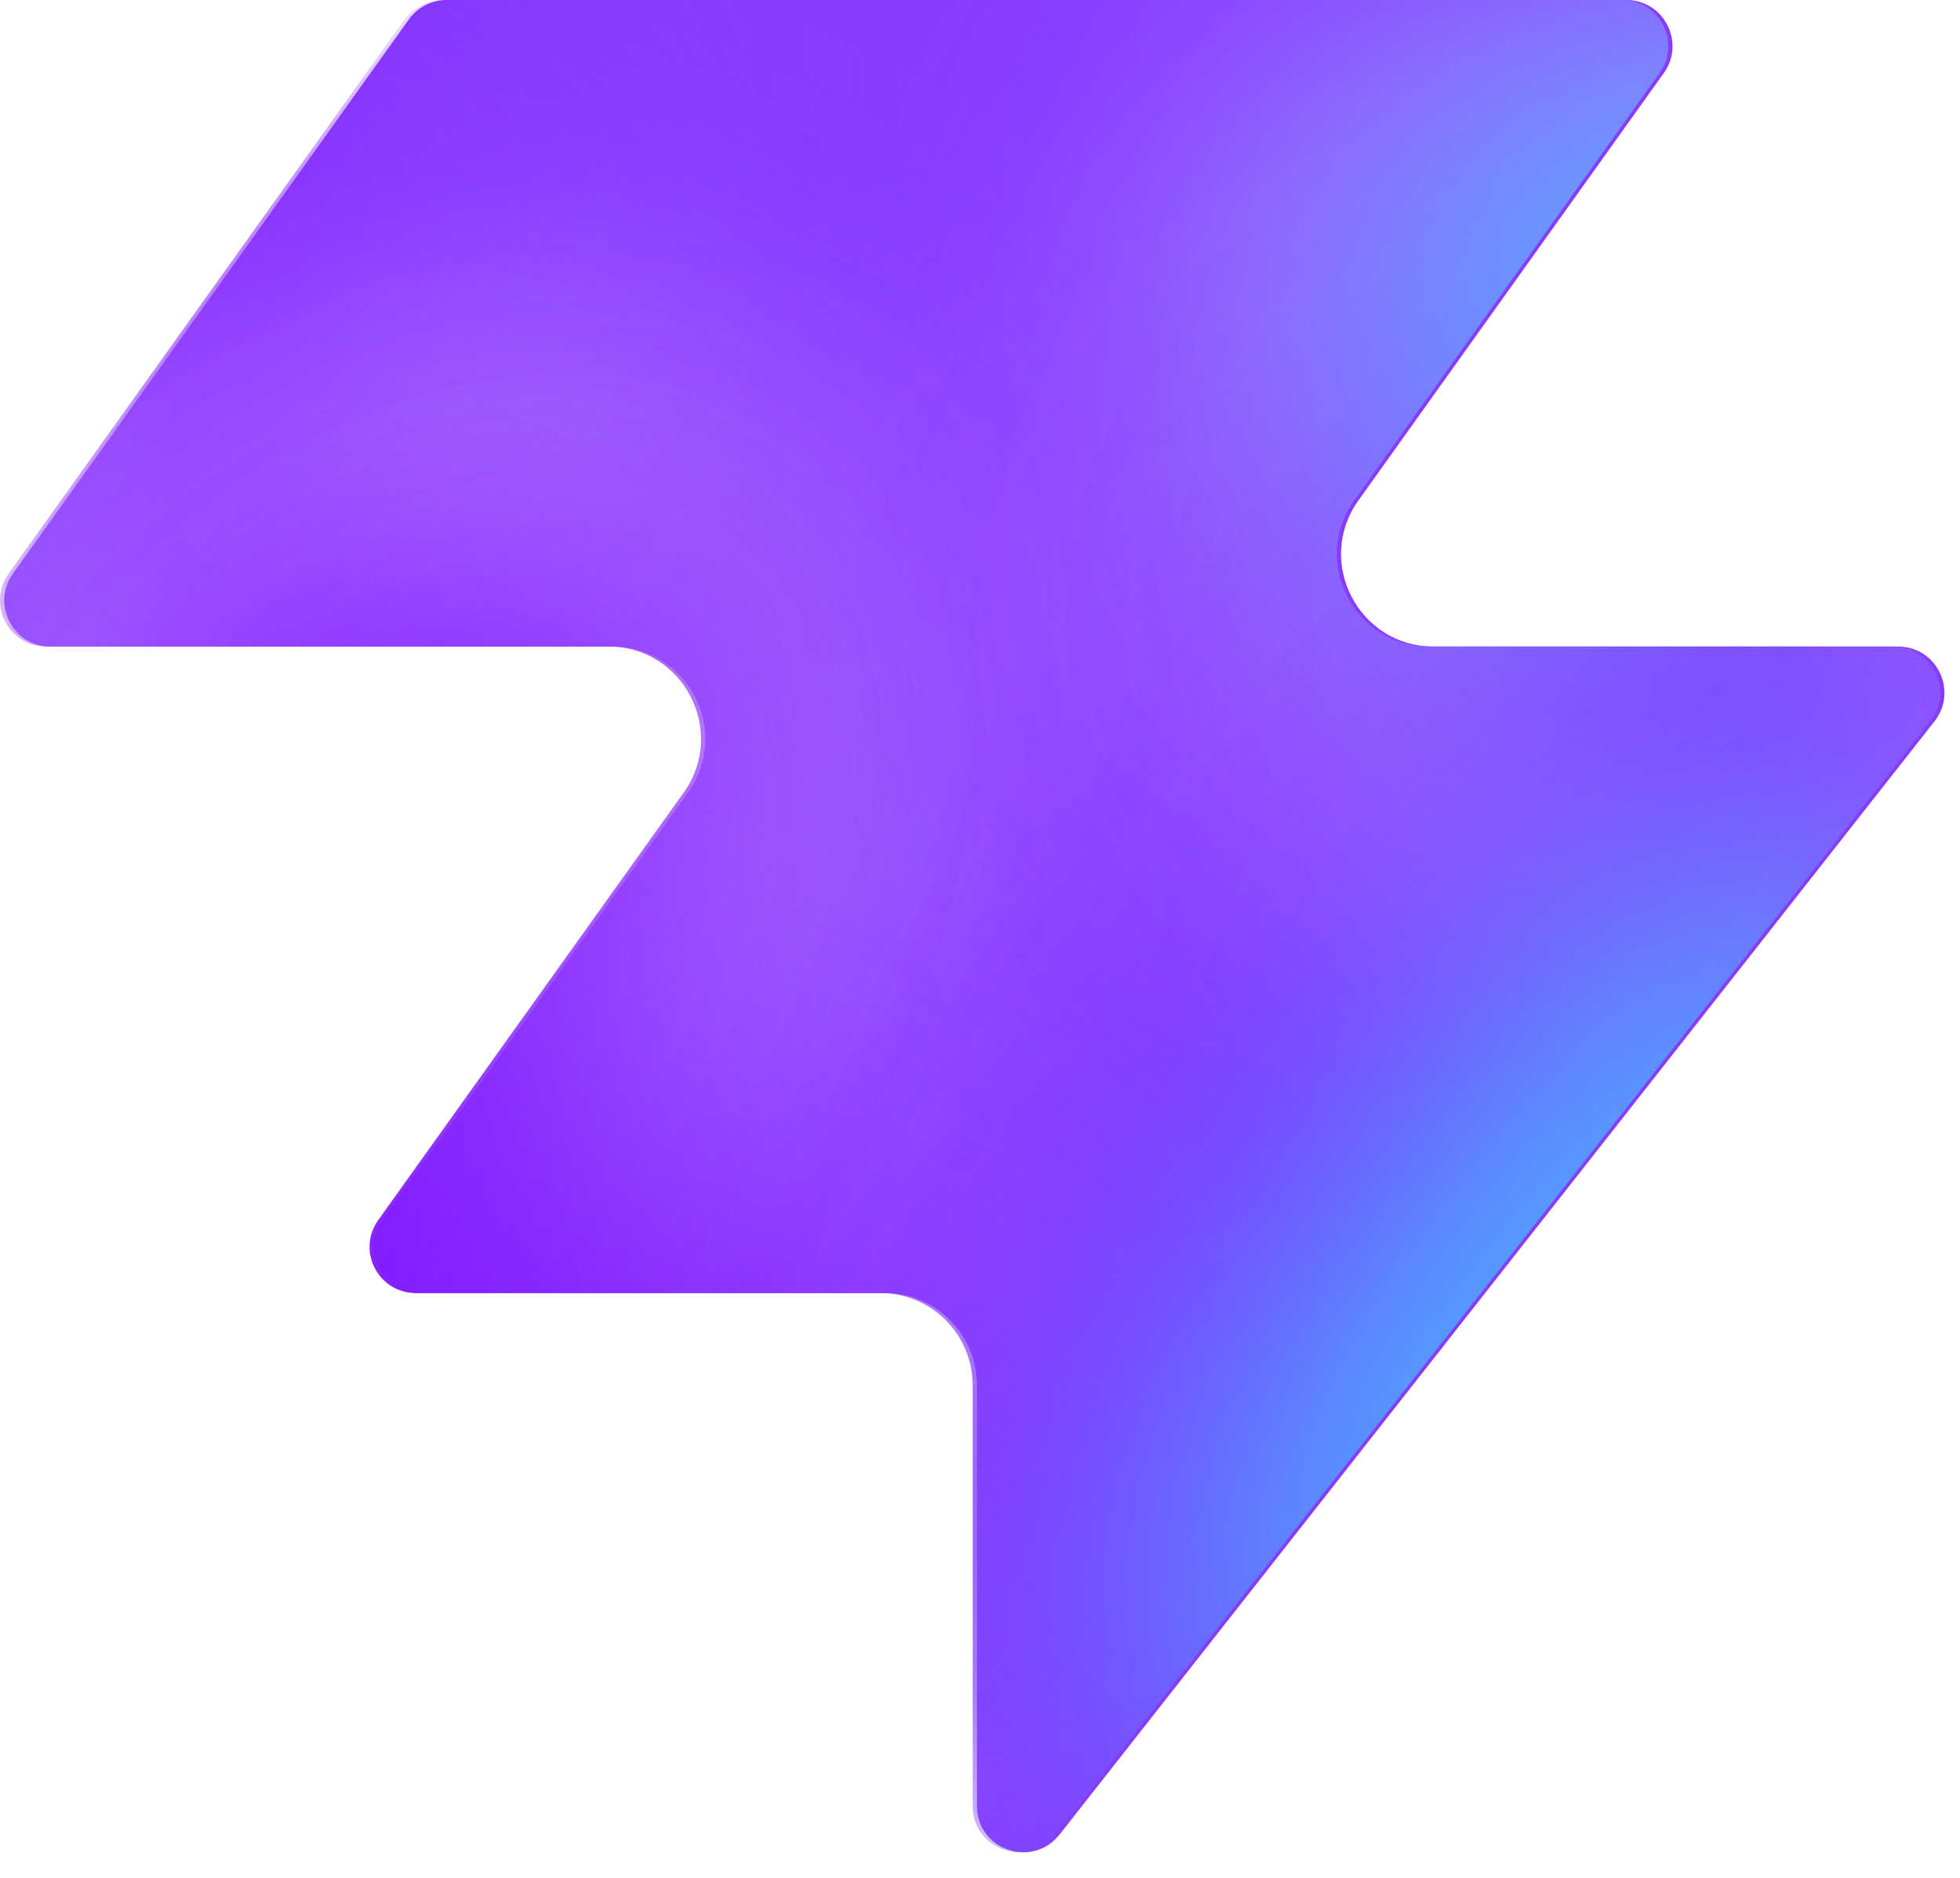
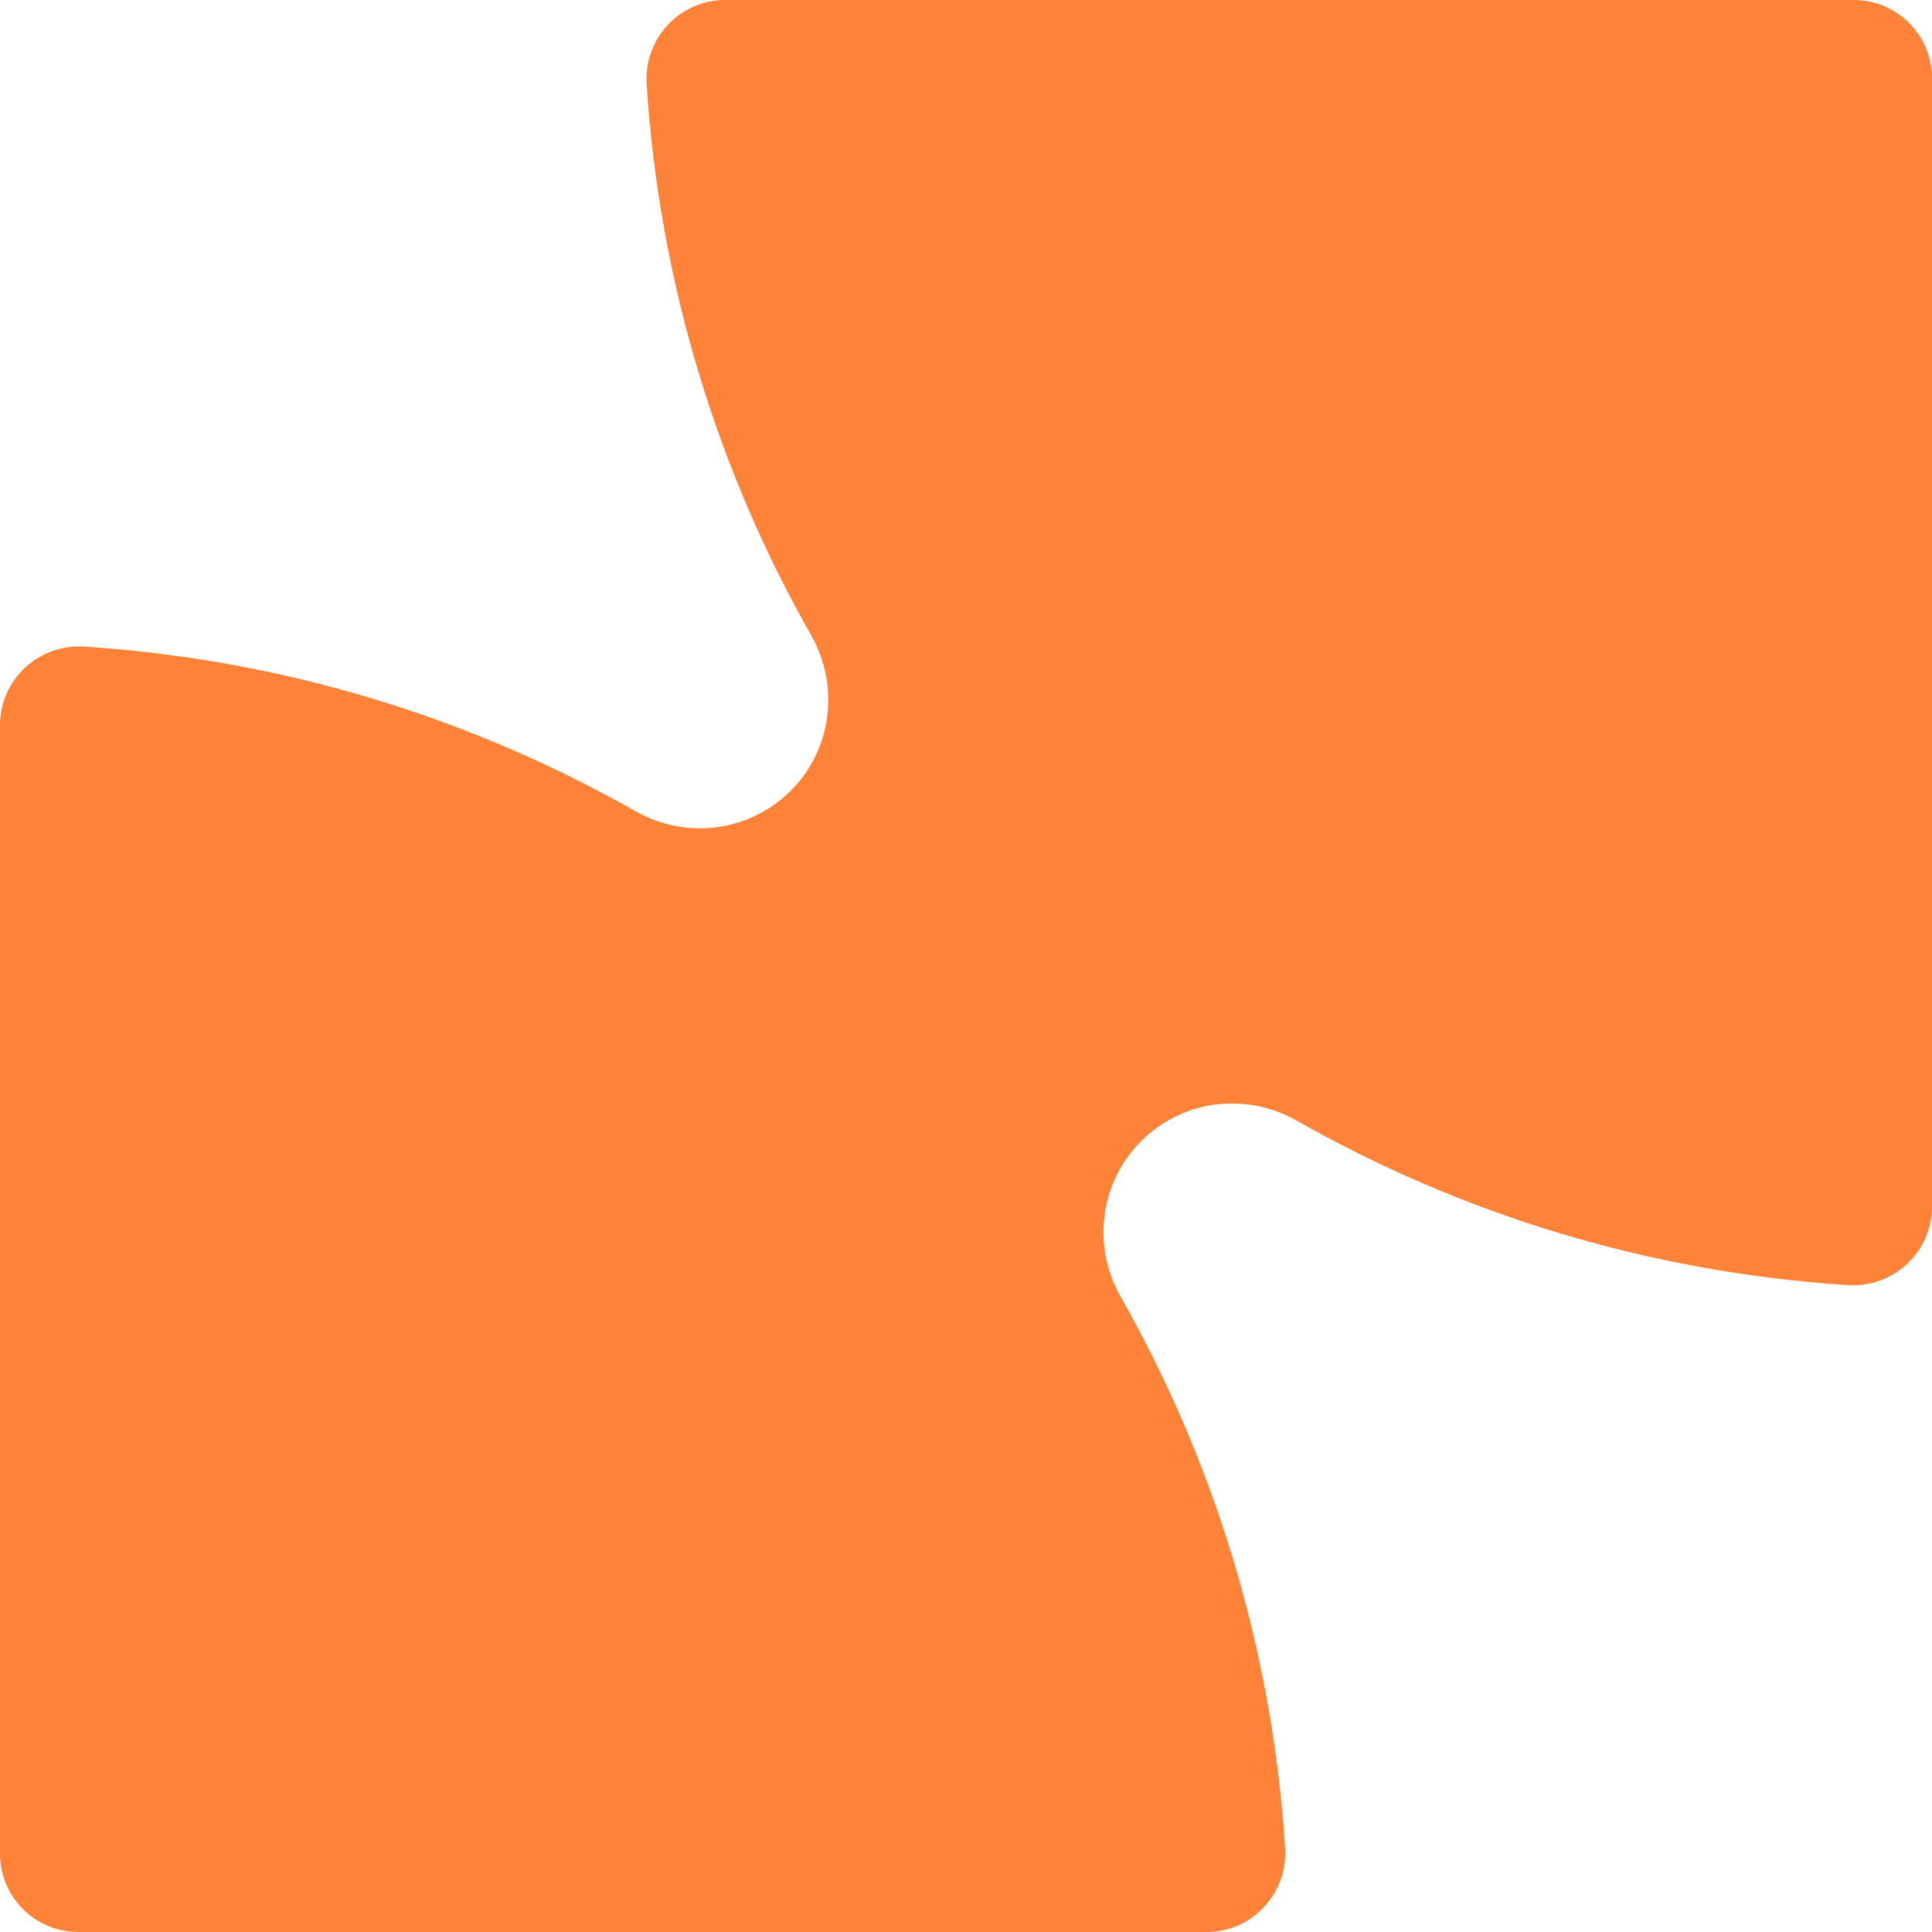
- <svg xmlns="http://www.w3.org/2000/svg" width="48" height="46" fill="none" viewBox="0 0 48 46">
-   <path fill="#863bff" d="M25.946 44.938c-.664.845-2.021.375-2.021-.698V33.937a2.26 2.26 0 0 0-2.262-2.262H10.287c-.92 0-1.456-1.04-.92-1.788l7.48-10.471c1.07-1.497 0-3.578-1.842-3.578H1.237c-.92 0-1.456-1.04-.92-1.788L10.013.474c.214-.297.556-.474.92-.474h28.894c.92 0 1.456 1.04.92 1.788l-7.48 10.471c-1.07 1.498 0 3.579 1.842 3.579h11.377c.943 0 1.473 1.088.89 1.83L25.947 44.94z" style="fill:#863bff;fill:color(display-p3 .525 .23 1);fill-opacity:1" />
-   <mask id="a" width="48" height="46" x="0" y="0" maskUnits="userSpaceOnUse" style="mask-type:alpha">
-     <path fill="#000" d="M25.842 44.938c-.664.844-2.021.375-2.021-.698V33.937a2.26 2.26 0 0 0-2.262-2.262H10.183c-.92 0-1.456-1.04-.92-1.788l7.48-10.471c1.07-1.498 0-3.579-1.842-3.579H1.133c-.92 0-1.456-1.04-.92-1.787L9.91.473c.214-.297.556-.474.92-.474h28.894c.92 0 1.456 1.04.92 1.788l-7.48 10.471c-1.07 1.498 0 3.578 1.842 3.578h11.377c.943 0 1.473 1.088.89 1.832L25.843 44.94z" style="fill:#000;fill-opacity:1" />
-   </mask>
-   <g mask="url(#a)">
-     <g filter="url(#b)">
-       <ellipse cx="5.508" cy="14.704" fill="#ede6ff" rx="5.508" ry="14.704" style="fill:#ede6ff;fill:color(display-p3 .927 .903 1);fill-opacity:1" transform="matrix(.00324 1 1 -.00324 -4.47 31.516)" />
-     </g>
-     <g filter="url(#c)">
-       <ellipse cx="10.399" cy="29.851" fill="#ede6ff" rx="10.399" ry="29.851" style="fill:#ede6ff;fill:color(display-p3 .927 .903 1);fill-opacity:1" transform="matrix(.00324 1 1 -.00324 -39.328 7.883)" />
-     </g>
-     <g filter="url(#d)">
-       <ellipse cx="5.508" cy="30.487" fill="#7e14ff" rx="5.508" ry="30.487" style="fill:#7e14ff;fill:color(display-p3 .492 .077 1);fill-opacity:1" transform="rotate(89.814 -25.913 -14.639)scale(1 -1)" />
-     </g>
-     <g filter="url(#e)">
-       <ellipse cx="5.508" cy="30.599" fill="#7e14ff" rx="5.508" ry="30.599" style="fill:#7e14ff;fill:color(display-p3 .492 .077 1);fill-opacity:1" transform="rotate(89.814 -32.644 -3.334)scale(1 -1)" />
-     </g>
-     <g filter="url(#f)">
-       <ellipse cx="5.508" cy="30.599" fill="#7e14ff" rx="5.508" ry="30.599" style="fill:#7e14ff;fill:color(display-p3 .492 .077 1);fill-opacity:1" transform="matrix(.00324 1 1 -.00324 -34.34 30.47)" />
-     </g>
-     <g filter="url(#g)">
-       <ellipse cx="14.072" cy="22.078" fill="#ede6ff" rx="14.072" ry="22.078" style="fill:#ede6ff;fill:color(display-p3 .927 .903 1);fill-opacity:1" transform="rotate(93.35 24.506 48.493)scale(-1 1)" />
-     </g>
-     <g filter="url(#h)">
-       <ellipse cx="3.47" cy="21.501" fill="#7e14ff" rx="3.47" ry="21.501" style="fill:#7e14ff;fill:color(display-p3 .492 .077 1);fill-opacity:1" transform="rotate(89.009 28.708 47.59)scale(-1 1)" />
-     </g>
-     <g filter="url(#i)">
-       <ellipse cx="3.47" cy="21.501" fill="#7e14ff" rx="3.47" ry="21.501" style="fill:#7e14ff;fill:color(display-p3 .492 .077 1);fill-opacity:1" transform="rotate(89.009 28.708 47.59)scale(-1 1)" />
-     </g>
-     <g filter="url(#j)">
-       <ellipse cx=".387" cy="8.972" fill="#7e14ff" rx="4.407" ry="29.108" style="fill:#7e14ff;fill:color(display-p3 .492 .077 1);fill-opacity:1" transform="rotate(39.51 .387 8.972)" />
-     </g>
-     <g filter="url(#k)">
-       <ellipse cx="47.523" cy="-6.092" fill="#7e14ff" rx="4.407" ry="29.108" style="fill:#7e14ff;fill:color(display-p3 .492 .077 1);fill-opacity:1" transform="rotate(37.892 47.523 -6.092)" />
-     </g>
-     <g filter="url(#l)">
-       <ellipse cx="41.412" cy="6.333" fill="#47bfff" rx="5.971" ry="9.665" style="fill:#47bfff;fill:color(display-p3 .28 .748 1);fill-opacity:1" transform="rotate(37.892 41.412 6.333)" />
-     </g>
-     <g filter="url(#m)">
-       <ellipse cx="-1.879" cy="38.332" fill="#7e14ff" rx="4.407" ry="29.108" style="fill:#7e14ff;fill:color(display-p3 .492 .077 1);fill-opacity:1" transform="rotate(37.892 -1.88 38.332)" />
-     </g>
-     <g filter="url(#n)">
-       <ellipse cx="-1.879" cy="38.332" fill="#7e14ff" rx="4.407" ry="29.108" style="fill:#7e14ff;fill:color(display-p3 .492 .077 1);fill-opacity:1" transform="rotate(37.892 -1.88 38.332)" />
-     </g>
-     <g filter="url(#o)">
-       <ellipse cx="35.651" cy="29.907" fill="#7e14ff" rx="4.407" ry="29.108" style="fill:#7e14ff;fill:color(display-p3 .492 .077 1);fill-opacity:1" transform="rotate(37.892 35.651 29.907)" />
-     </g>
-     <g filter="url(#p)">
-       <ellipse cx="38.418" cy="32.4" fill="#47bfff" rx="5.971" ry="15.297" style="fill:#47bfff;fill:color(display-p3 .28 .748 1);fill-opacity:1" transform="rotate(37.892 38.418 32.4)" />
-     </g>
+ <svg xmlns="http://www.w3.org/2000/svg" id="Capa_2" data-name="Capa 2" viewBox="0 0 1382.61 1382.61">
+   <defs>
+     <style>
+       .cls-1 {
+         fill: #FE8238;
+         stroke-width: 0px;
+       }
+     </style>
+   </defs>
+   <g id="Capa_1-2" data-name="Capa 1">
+     <path class="cls-1" d="M816.72,816.56l-.16.16c-29.52,29.52-35.23,74.93-14.62,111.23,66.82,117.67,108.52,251.57,117.74,394.34,2.1,32.54-23.48,60.31-56.08,60.31H56.01c-30.93,0-56.01-25.08-56.01-56.01v-807.76c0-32.6,27.78-58.19,60.31-56.08,142.67,9.22,276.57,50.94,394.35,117.77,36.3,20.6,81.69,14.87,111.2-14.64h0c29.52-29.52,35.23-74.93,14.62-111.23-66.82-117.67-108.52-251.57-117.74-394.34-2.1-32.54,23.48-60.31,56.08-60.31h807.76c30.93,0,56.01,25.08,56.01,56.01v807.58c0,32.6-27.78,58.18-60.31,56.08-142.77-9.22-276.67-50.91-394.34-117.73-36.3-20.61-81.71-14.9-111.23,14.62Z" />
  </g>
-   <defs>
-     <filter id="b" width="60.045" height="41.654" x="-19.77" y="16.149" color-interpolation-filters="sRGB" filterUnits="userSpaceOnUse">
-       <feFlood flood-opacity="0" result="BackgroundImageFix" />
-       <feBlend in="SourceGraphic" in2="BackgroundImageFix" result="shape" />
-       <feGaussianBlur result="effect1_foregroundBlur_2002_17158" stdDeviation="7.659" />
-     </filter>
-     <filter id="c" width="90.34" height="51.437" x="-54.613" y="-7.533" color-interpolation-filters="sRGB" filterUnits="userSpaceOnUse">
-       <feFlood flood-opacity="0" result="BackgroundImageFix" />
-       <feBlend in="SourceGraphic" in2="BackgroundImageFix" result="shape" />
-       <feGaussianBlur result="effect1_foregroundBlur_2002_17158" stdDeviation="7.659" />
-     </filter>
-     <filter id="d" width="79.355" height="29.4" x="-49.64" y="2.03" color-interpolation-filters="sRGB" filterUnits="userSpaceOnUse">
-       <feFlood flood-opacity="0" result="BackgroundImageFix" />
-       <feBlend in="SourceGraphic" in2="BackgroundImageFix" result="shape" />
-       <feGaussianBlur result="effect1_foregroundBlur_2002_17158" stdDeviation="4.596" />
-     </filter>
-     <filter id="e" width="79.579" height="29.4" x="-45.045" y="20.029" color-interpolation-filters="sRGB" filterUnits="userSpaceOnUse">
-       <feFlood flood-opacity="0" result="BackgroundImageFix" />
-       <feBlend in="SourceGraphic" in2="BackgroundImageFix" result="shape" />
-       <feGaussianBlur result="effect1_foregroundBlur_2002_17158" stdDeviation="4.596" />
-     </filter>
-     <filter id="f" width="79.579" height="29.4" x="-43.513" y="21.178" color-interpolation-filters="sRGB" filterUnits="userSpaceOnUse">
-       <feFlood flood-opacity="0" result="BackgroundImageFix" />
-       <feBlend in="SourceGraphic" in2="BackgroundImageFix" result="shape" />
-       <feGaussianBlur result="effect1_foregroundBlur_2002_17158" stdDeviation="4.596" />
-     </filter>
-     <filter id="g" width="74.749" height="58.852" x="15.756" y="-17.901" color-interpolation-filters="sRGB" filterUnits="userSpaceOnUse">
-       <feFlood flood-opacity="0" result="BackgroundImageFix" />
-       <feBlend in="SourceGraphic" in2="BackgroundImageFix" result="shape" />
-       <feGaussianBlur result="effect1_foregroundBlur_2002_17158" stdDeviation="7.659" />
-     </filter>
-     <filter id="h" width="61.377" height="25.362" x="23.548" y="2.284" color-interpolation-filters="sRGB" filterUnits="userSpaceOnUse">
-       <feFlood flood-opacity="0" result="BackgroundImageFix" />
-       <feBlend in="SourceGraphic" in2="BackgroundImageFix" result="shape" />
-       <feGaussianBlur result="effect1_foregroundBlur_2002_17158" stdDeviation="4.596" />
-     </filter>
-     <filter id="i" width="61.377" height="25.362" x="23.548" y="2.284" color-interpolation-filters="sRGB" filterUnits="userSpaceOnUse">
-       <feFlood flood-opacity="0" result="BackgroundImageFix" />
-       <feBlend in="SourceGraphic" in2="BackgroundImageFix" result="shape" />
-       <feGaussianBlur result="effect1_foregroundBlur_2002_17158" stdDeviation="4.596" />
-     </filter>
-     <filter id="j" width="56.045" height="63.649" x="-27.636" y="-22.853" color-interpolation-filters="sRGB" filterUnits="userSpaceOnUse">
-       <feFlood flood-opacity="0" result="BackgroundImageFix" />
-       <feBlend in="SourceGraphic" in2="BackgroundImageFix" result="shape" />
-       <feGaussianBlur result="effect1_foregroundBlur_2002_17158" stdDeviation="4.596" />
-     </filter>
-     <filter id="k" width="54.814" height="64.646" x="20.116" y="-38.415" color-interpolation-filters="sRGB" filterUnits="userSpaceOnUse">
-       <feFlood flood-opacity="0" result="BackgroundImageFix" />
-       <feBlend in="SourceGraphic" in2="BackgroundImageFix" result="shape" />
-       <feGaussianBlur result="effect1_foregroundBlur_2002_17158" stdDeviation="4.596" />
-     </filter>
-     <filter id="l" width="33.541" height="35.313" x="24.641" y="-11.323" color-interpolation-filters="sRGB" filterUnits="userSpaceOnUse">
-       <feFlood flood-opacity="0" result="BackgroundImageFix" />
-       <feBlend in="SourceGraphic" in2="BackgroundImageFix" result="shape" />
-       <feGaussianBlur result="effect1_foregroundBlur_2002_17158" stdDeviation="4.596" />
-     </filter>
-     <filter id="m" width="54.814" height="64.646" x="-29.286" y="6.009" color-interpolation-filters="sRGB" filterUnits="userSpaceOnUse">
-       <feFlood flood-opacity="0" result="BackgroundImageFix" />
-       <feBlend in="SourceGraphic" in2="BackgroundImageFix" result="shape" />
-       <feGaussianBlur result="effect1_foregroundBlur_2002_17158" stdDeviation="4.596" />
-     </filter>
-     <filter id="n" width="54.814" height="64.646" x="-29.286" y="6.009" color-interpolation-filters="sRGB" filterUnits="userSpaceOnUse">
-       <feFlood flood-opacity="0" result="BackgroundImageFix" />
-       <feBlend in="SourceGraphic" in2="BackgroundImageFix" result="shape" />
-       <feGaussianBlur result="effect1_foregroundBlur_2002_17158" stdDeviation="4.596" />
-     </filter>
-     <filter id="o" width="54.814" height="64.646" x="8.244" y="-2.416" color-interpolation-filters="sRGB" filterUnits="userSpaceOnUse">
-       <feFlood flood-opacity="0" result="BackgroundImageFix" />
-       <feBlend in="SourceGraphic" in2="BackgroundImageFix" result="shape" />
-       <feGaussianBlur result="effect1_foregroundBlur_2002_17158" stdDeviation="4.596" />
-     </filter>
-     <filter id="p" width="39.409" height="43.623" x="18.713" y="10.588" color-interpolation-filters="sRGB" filterUnits="userSpaceOnUse">
-       <feFlood flood-opacity="0" result="BackgroundImageFix" />
-       <feBlend in="SourceGraphic" in2="BackgroundImageFix" result="shape" />
-       <feGaussianBlur result="effect1_foregroundBlur_2002_17158" stdDeviation="4.596" />
-     </filter>
-   </defs>
</svg>
